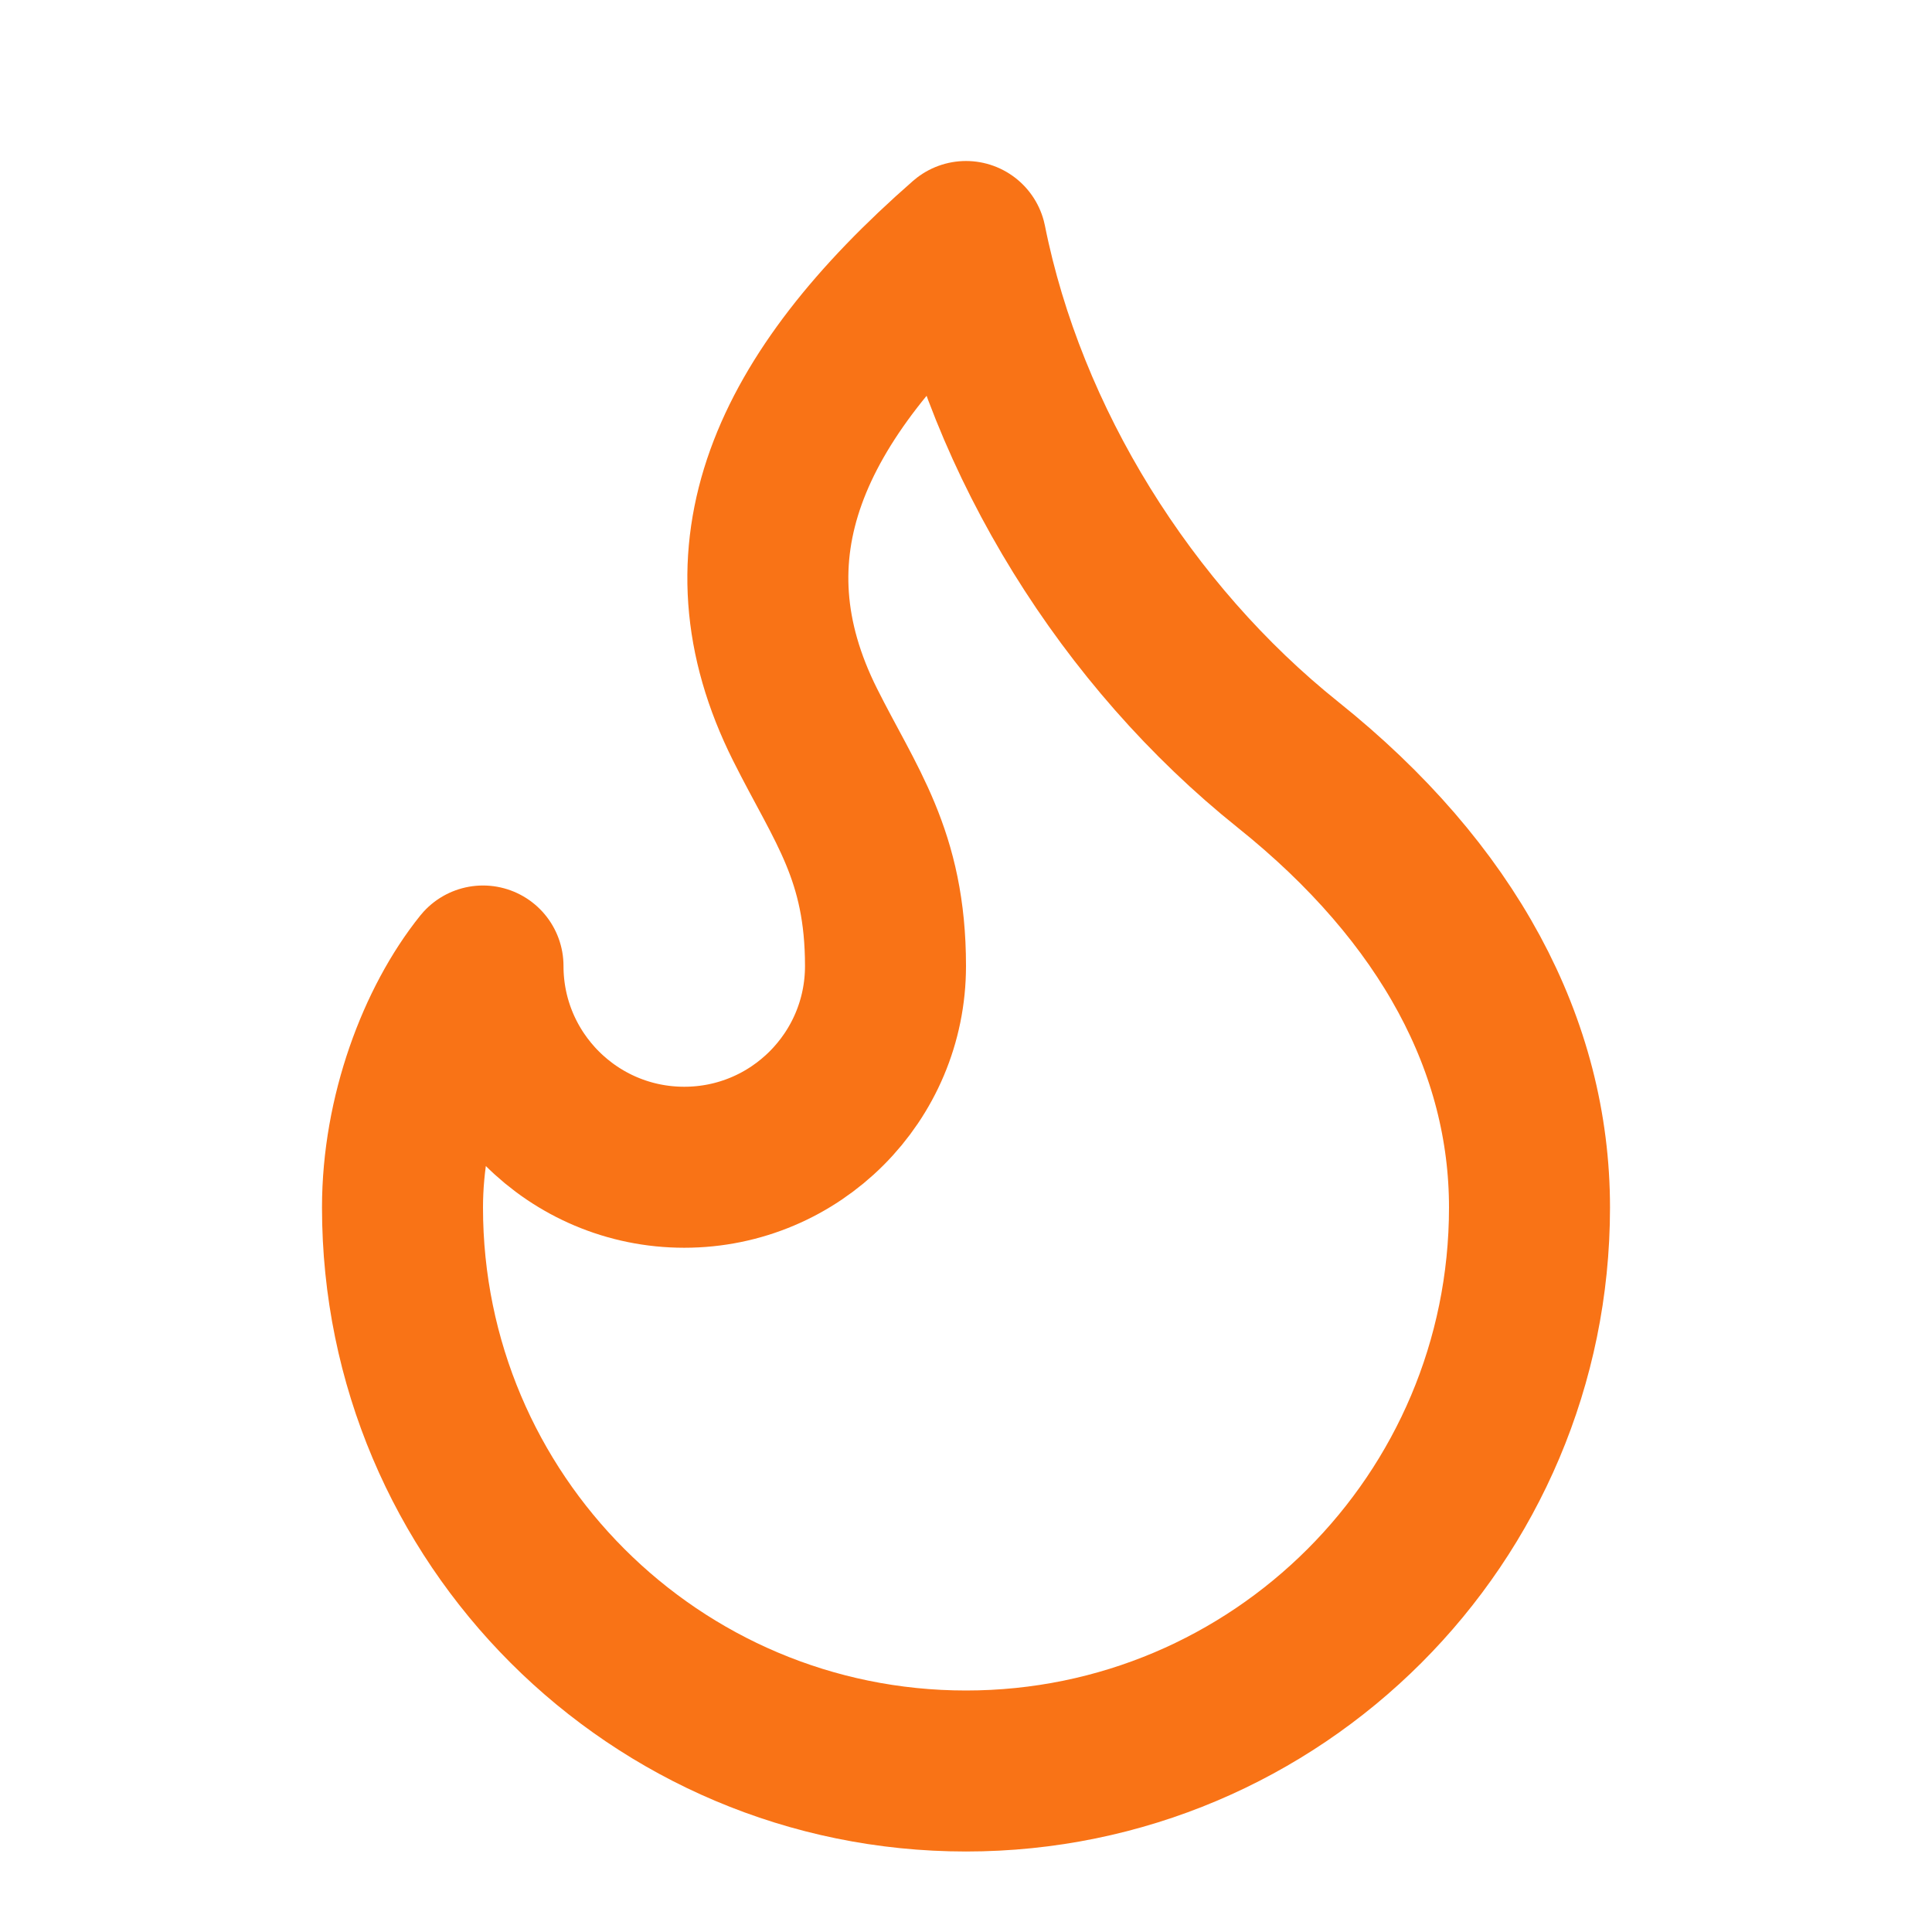
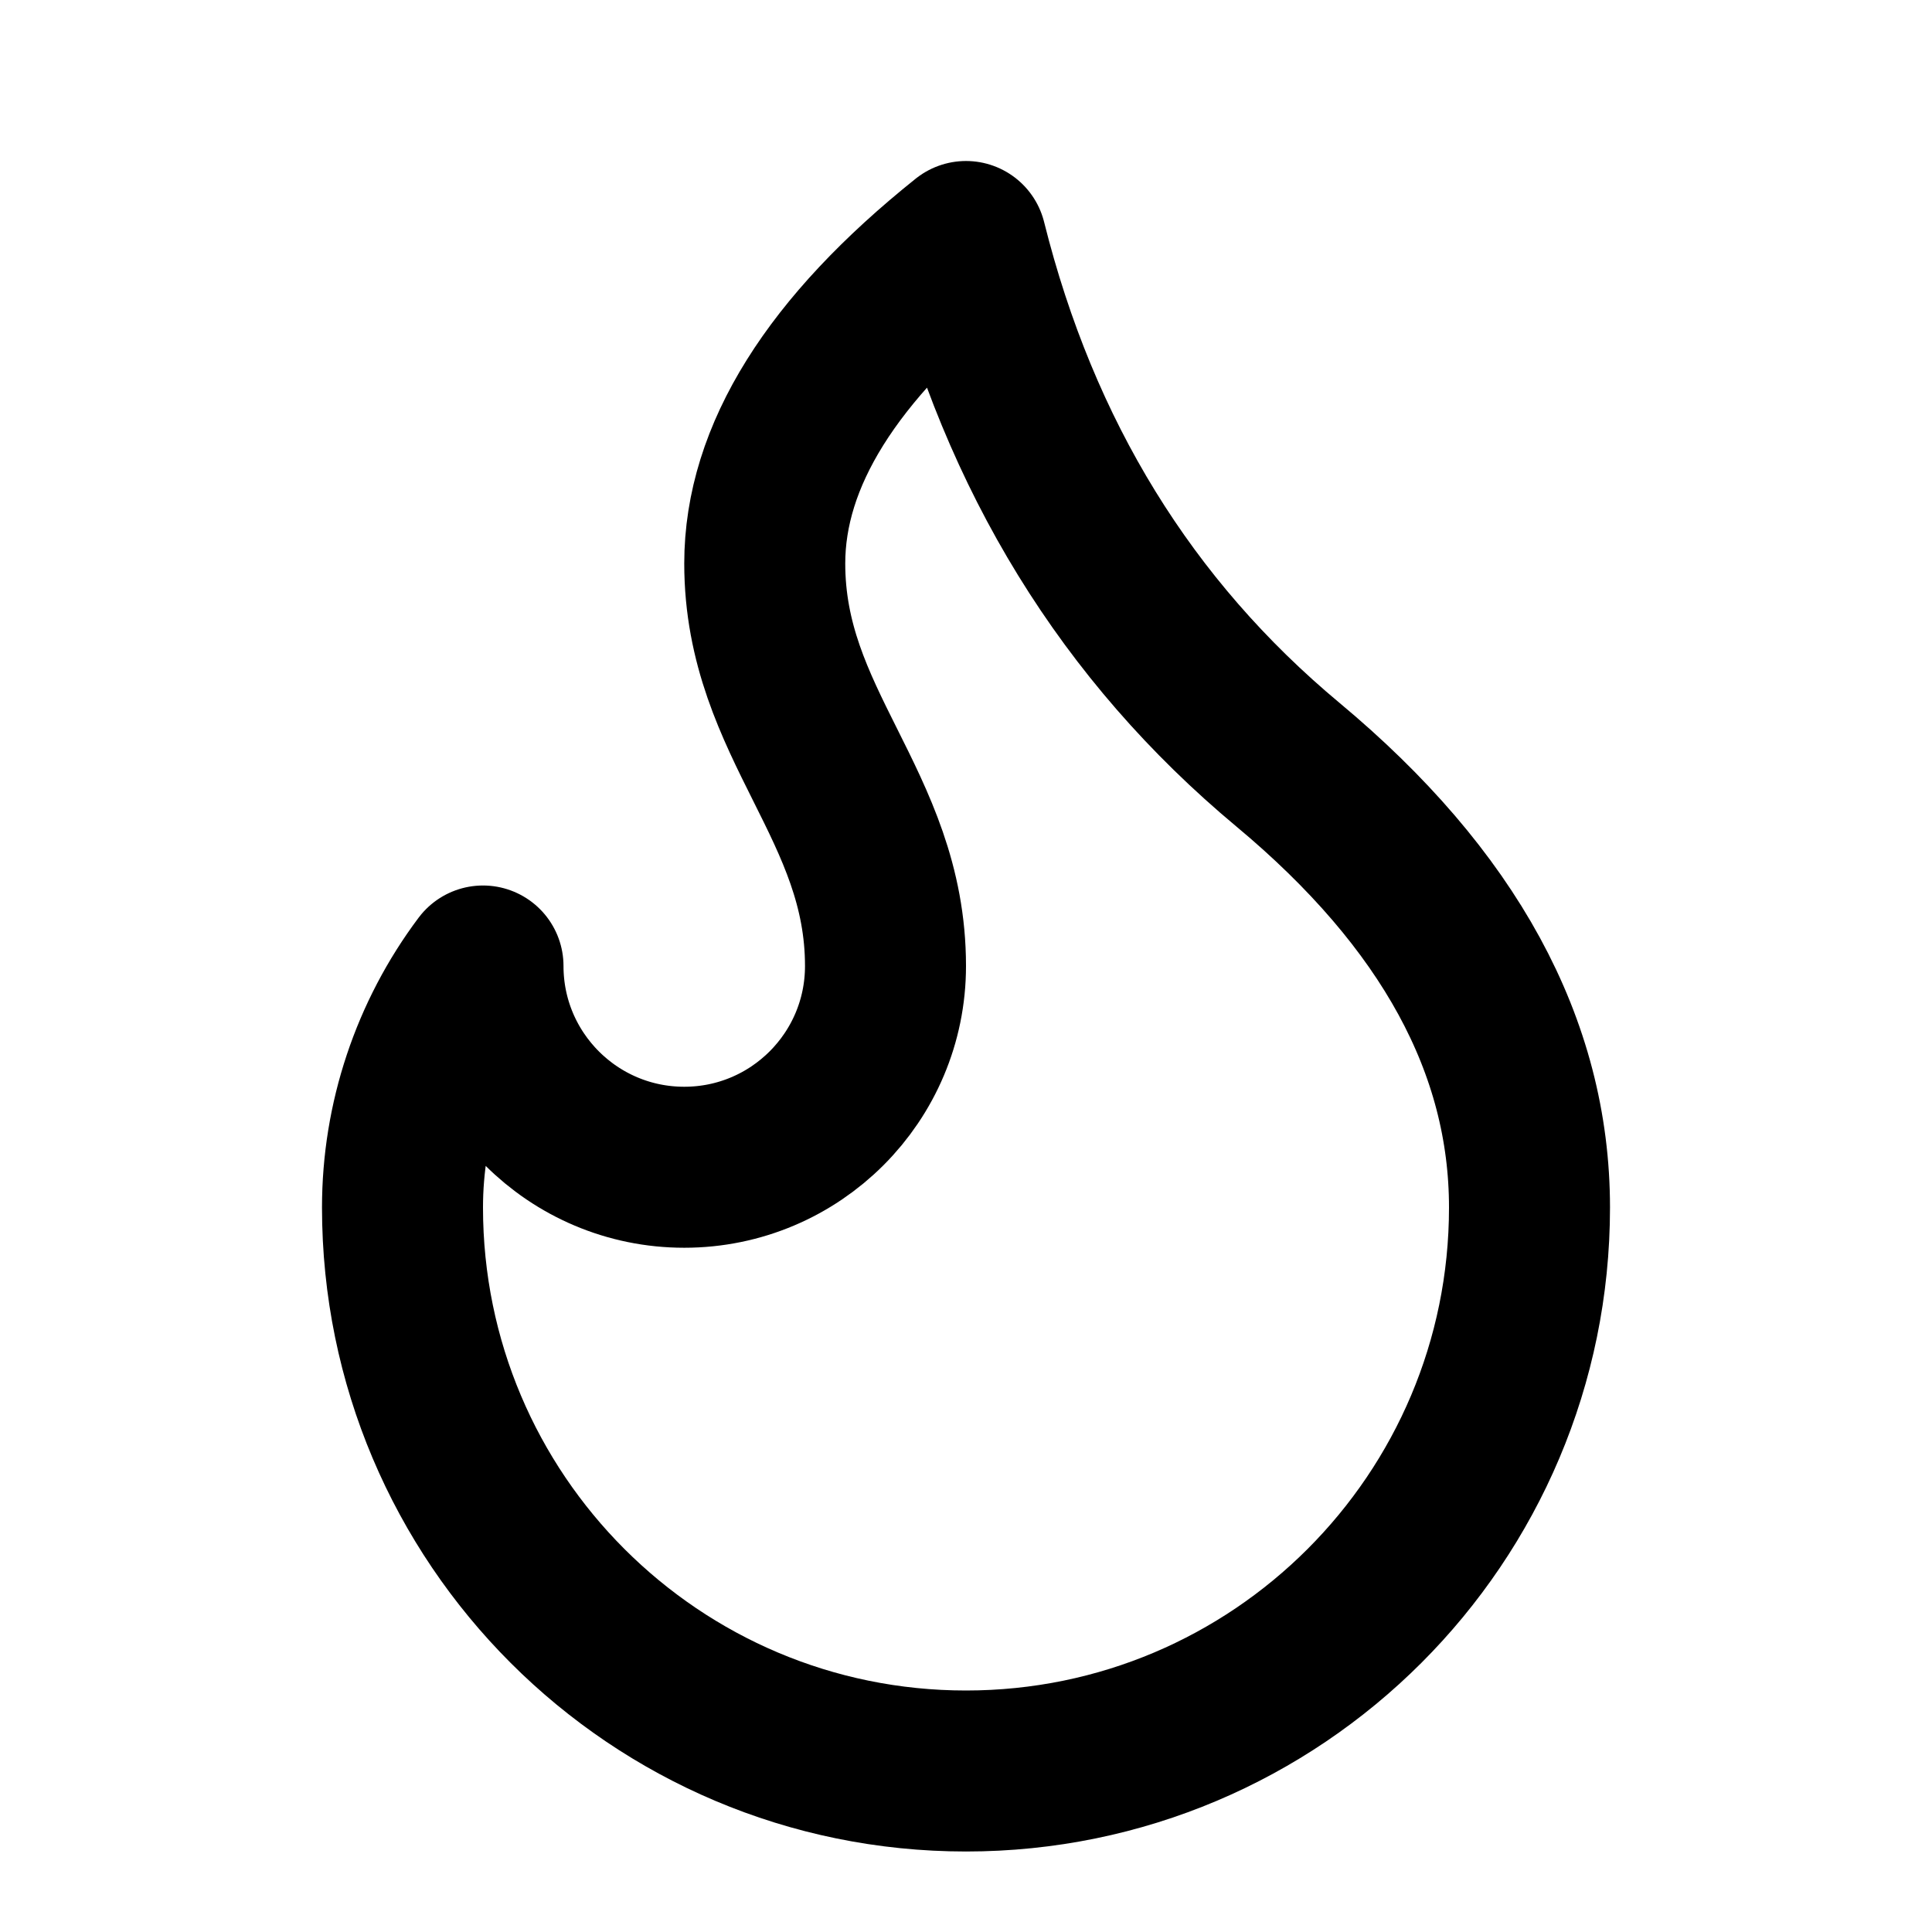
- <svg xmlns="http://www.w3.org/2000/svg" viewBox="0 0 24 24" fill="none" stroke="#f97316" stroke-width="2" stroke-linecap="round" stroke-linejoin="round">
-   <path d="M8.5 14.5A2.5 2.5 0 0 0 11 12c0-1.38-.5-2-1-3-1.072-2.143-.224-4.054 2-6 .5 2.5 2 4.9 4 6.5 2 1.6 3 3.5 3 5.5a7 7 0 1 1-14 0c0-1.153.433-2.294 1-3a2.5 2.5 0 0 0 2.5 2.5z" />
+ <svg xmlns="http://www.w3.org/2000/svg" width="24" height="24" viewBox="0 0 24 24" fill="none" stroke="currentColor" stroke-width="2" stroke-linecap="round" stroke-linejoin="round" class="lucide lucide-flame" aria-hidden="true">
+   <path d="M12 3q1 4 4 6.5t3 5.5a1 1 0 0 1-14 0 5 5 0 0 1 1-3 1 1 0 0 0 5 0c0-2-1.5-3-1.5-5q0-2 2.5-4" />
</svg>
